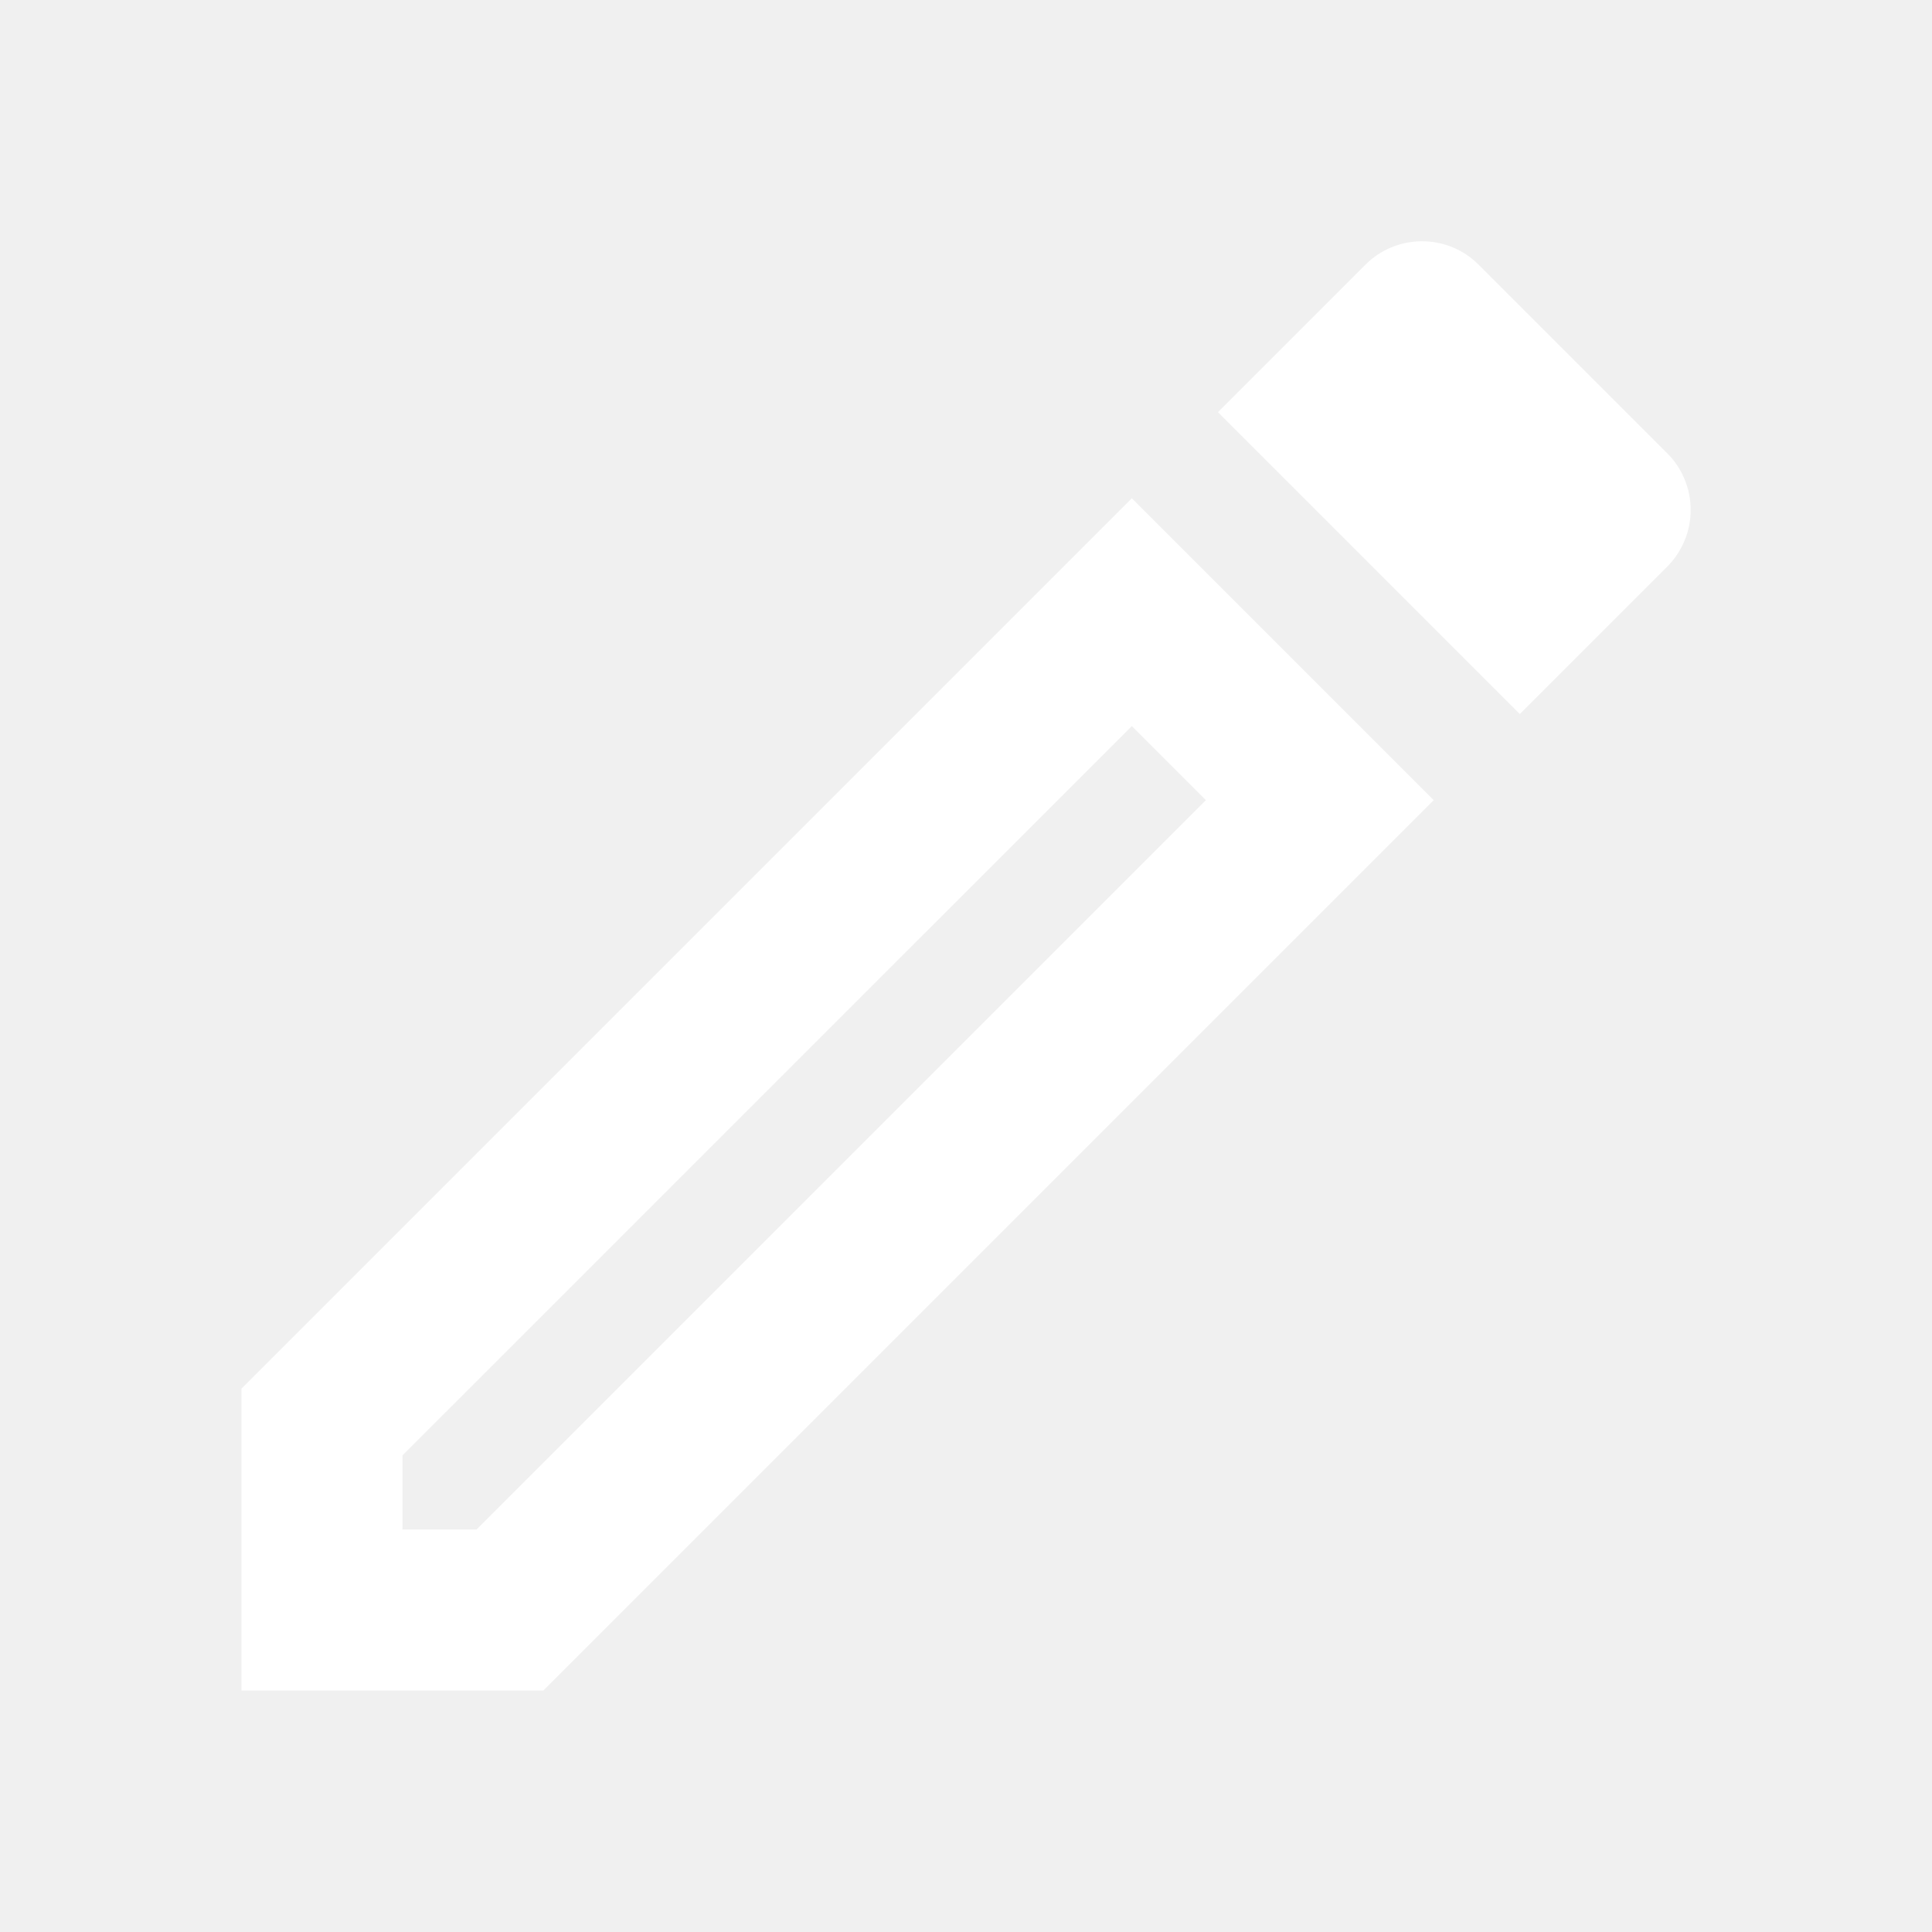
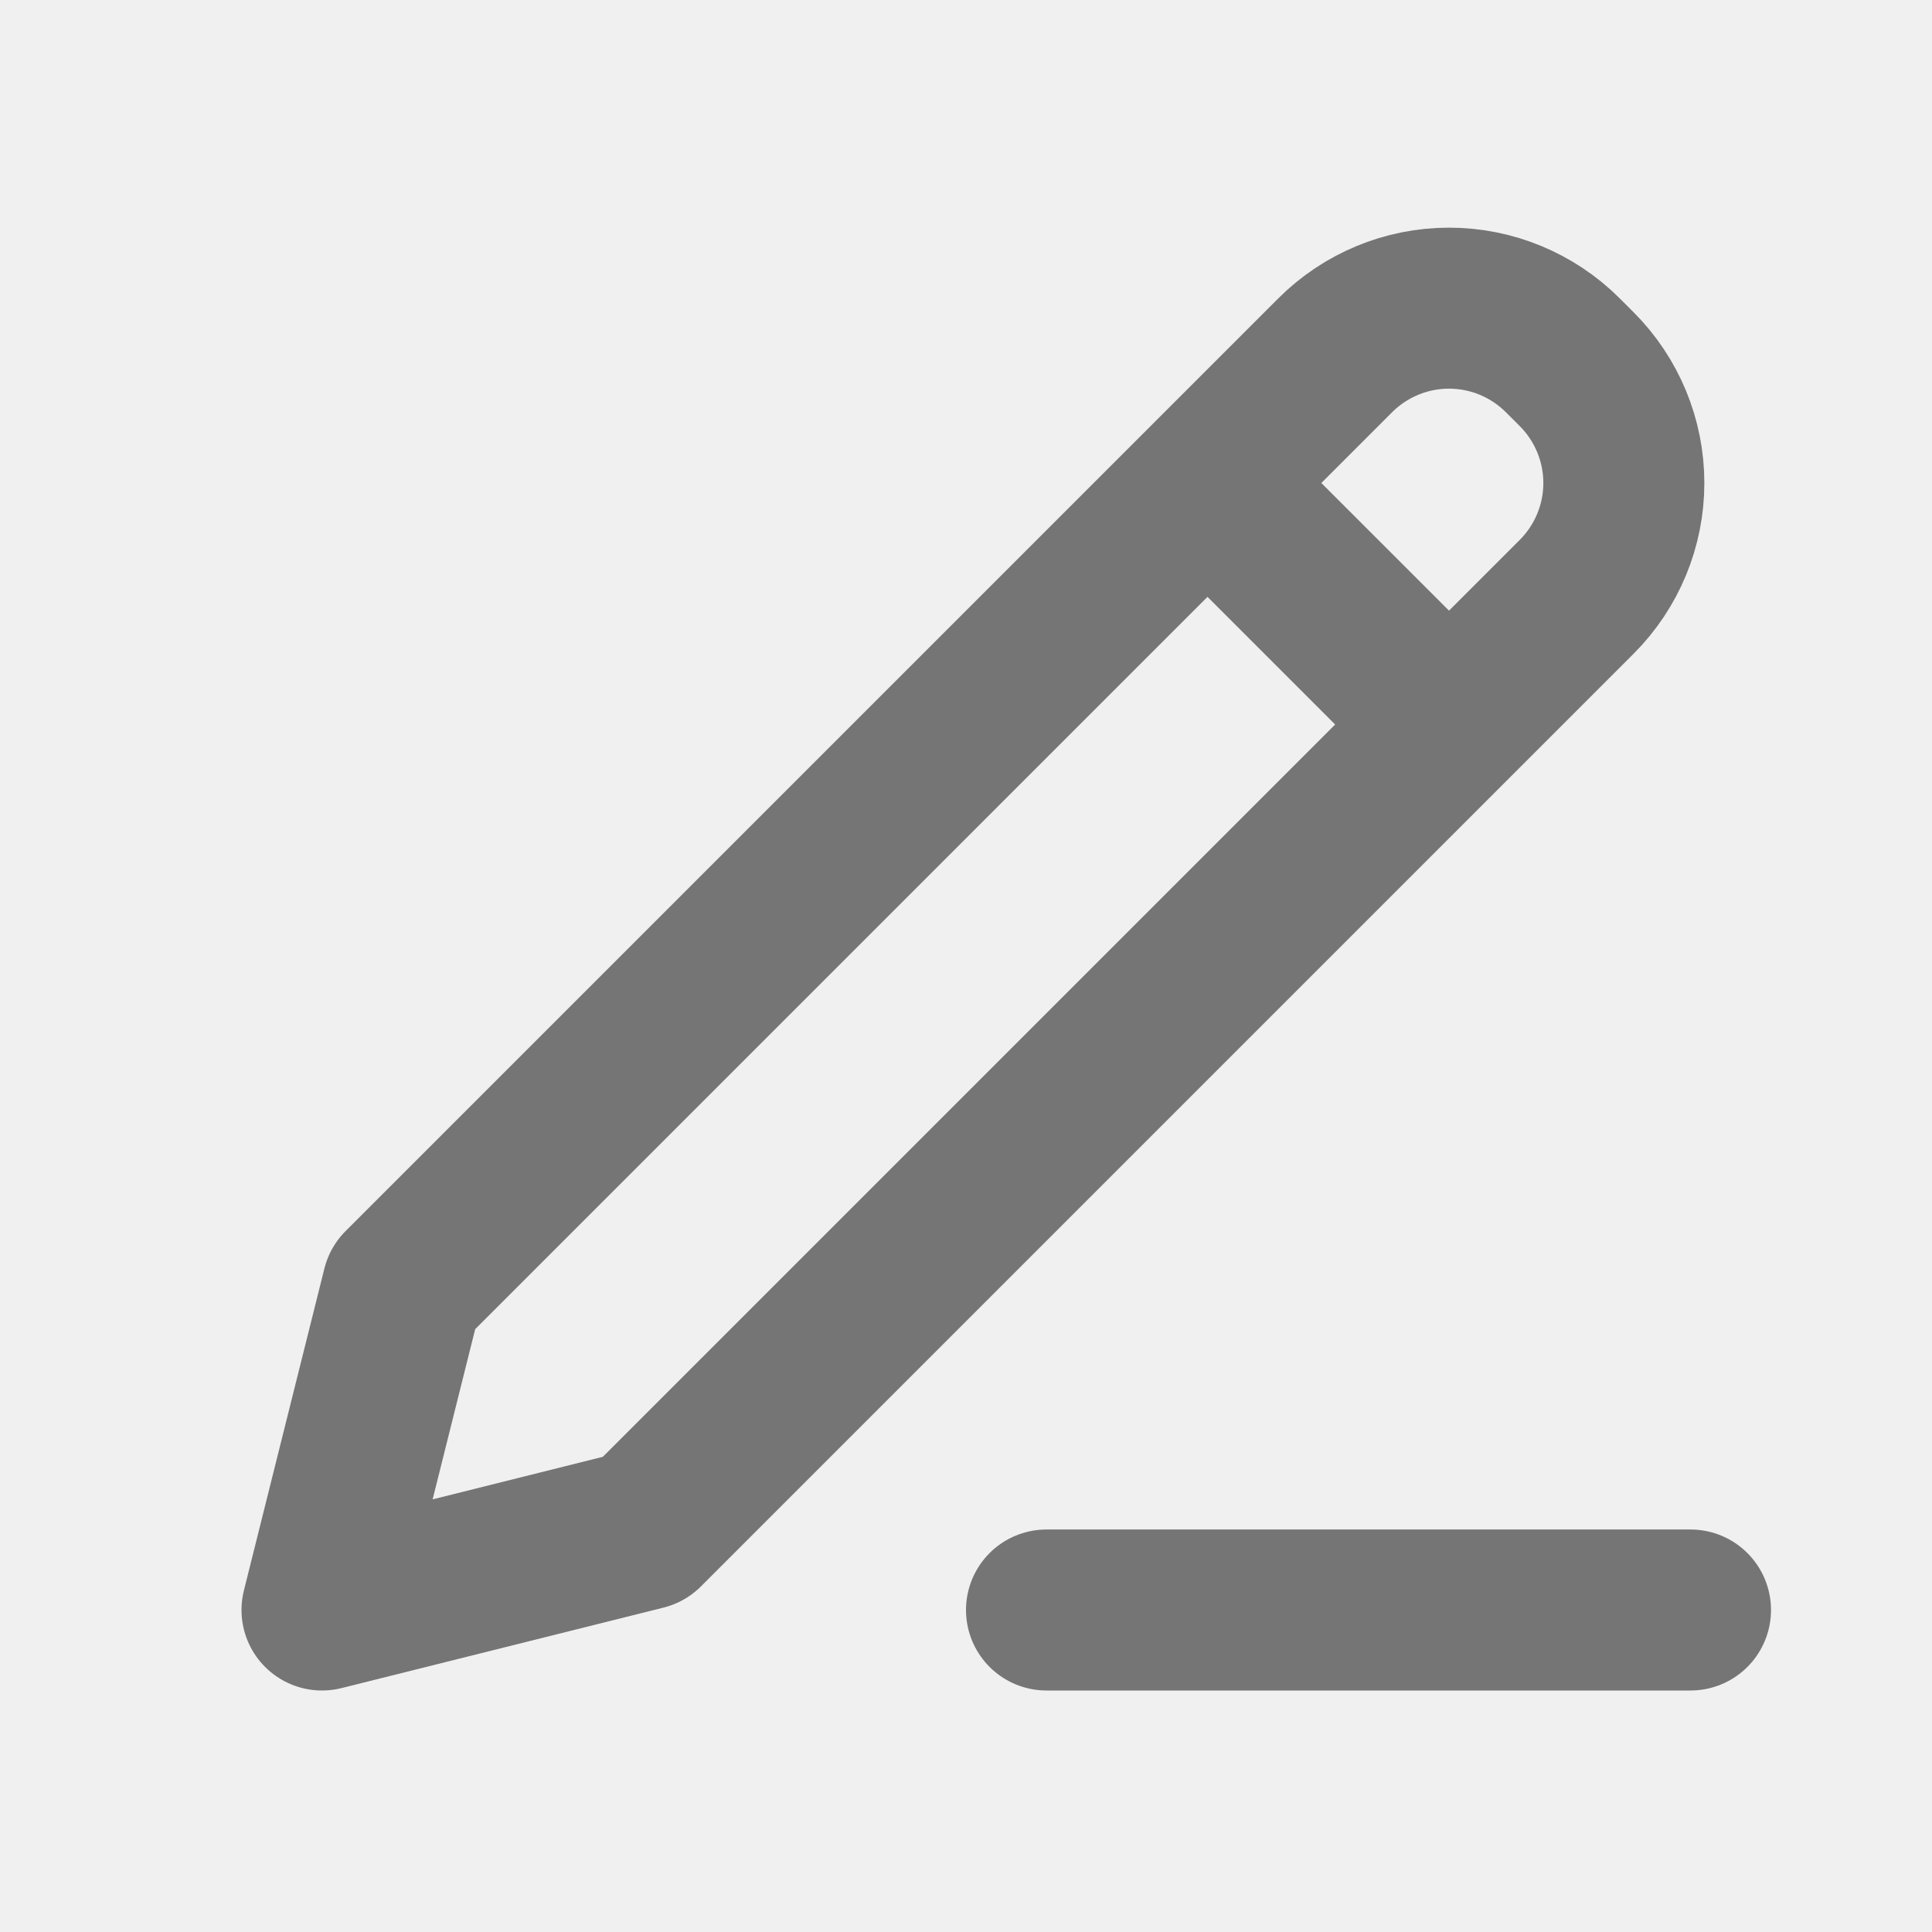
<svg xmlns="http://www.w3.org/2000/svg" width="24" height="24" viewBox="0 0 24 24" fill="none">
-   <path d="M3 21H6.75L17.81 9.94L14.06 6.19L3 17.25V21ZM5 18.079L14.06 9.02L14.98 9.94L5.92 19H5V18.079ZM18.37 3.29C18.277 3.197 18.168 3.123 18.047 3.073C17.926 3.023 17.796 2.997 17.665 2.997C17.534 2.997 17.404 3.023 17.283 3.073C17.162 3.123 17.052 3.197 16.96 3.29L15.13 5.12L18.88 8.87L20.71 7.04C20.803 6.947 20.876 6.837 20.926 6.716C20.977 6.595 21.002 6.465 21.002 6.335C21.002 6.204 20.977 6.074 20.926 5.953C20.876 5.832 20.803 5.722 20.71 5.63L18.37 3.29Z" fill="white" />
+   <path d="M15 6L18 9M13 20H21M5 16L4 20L8 19L19.586 7.414C19.961 7.039 20.172 6.53 20.172 6C20.172 5.47 19.961 4.961 19.586 4.586L19.414 4.414C19.039 4.039 18.53 3.828 18 3.828C17.47 3.828 16.961 4.039 16.586 4.414L5 16Z" stroke="#757575" stroke-width="2" stroke-linecap="round" stroke-linejoin="round" />
</svg>
